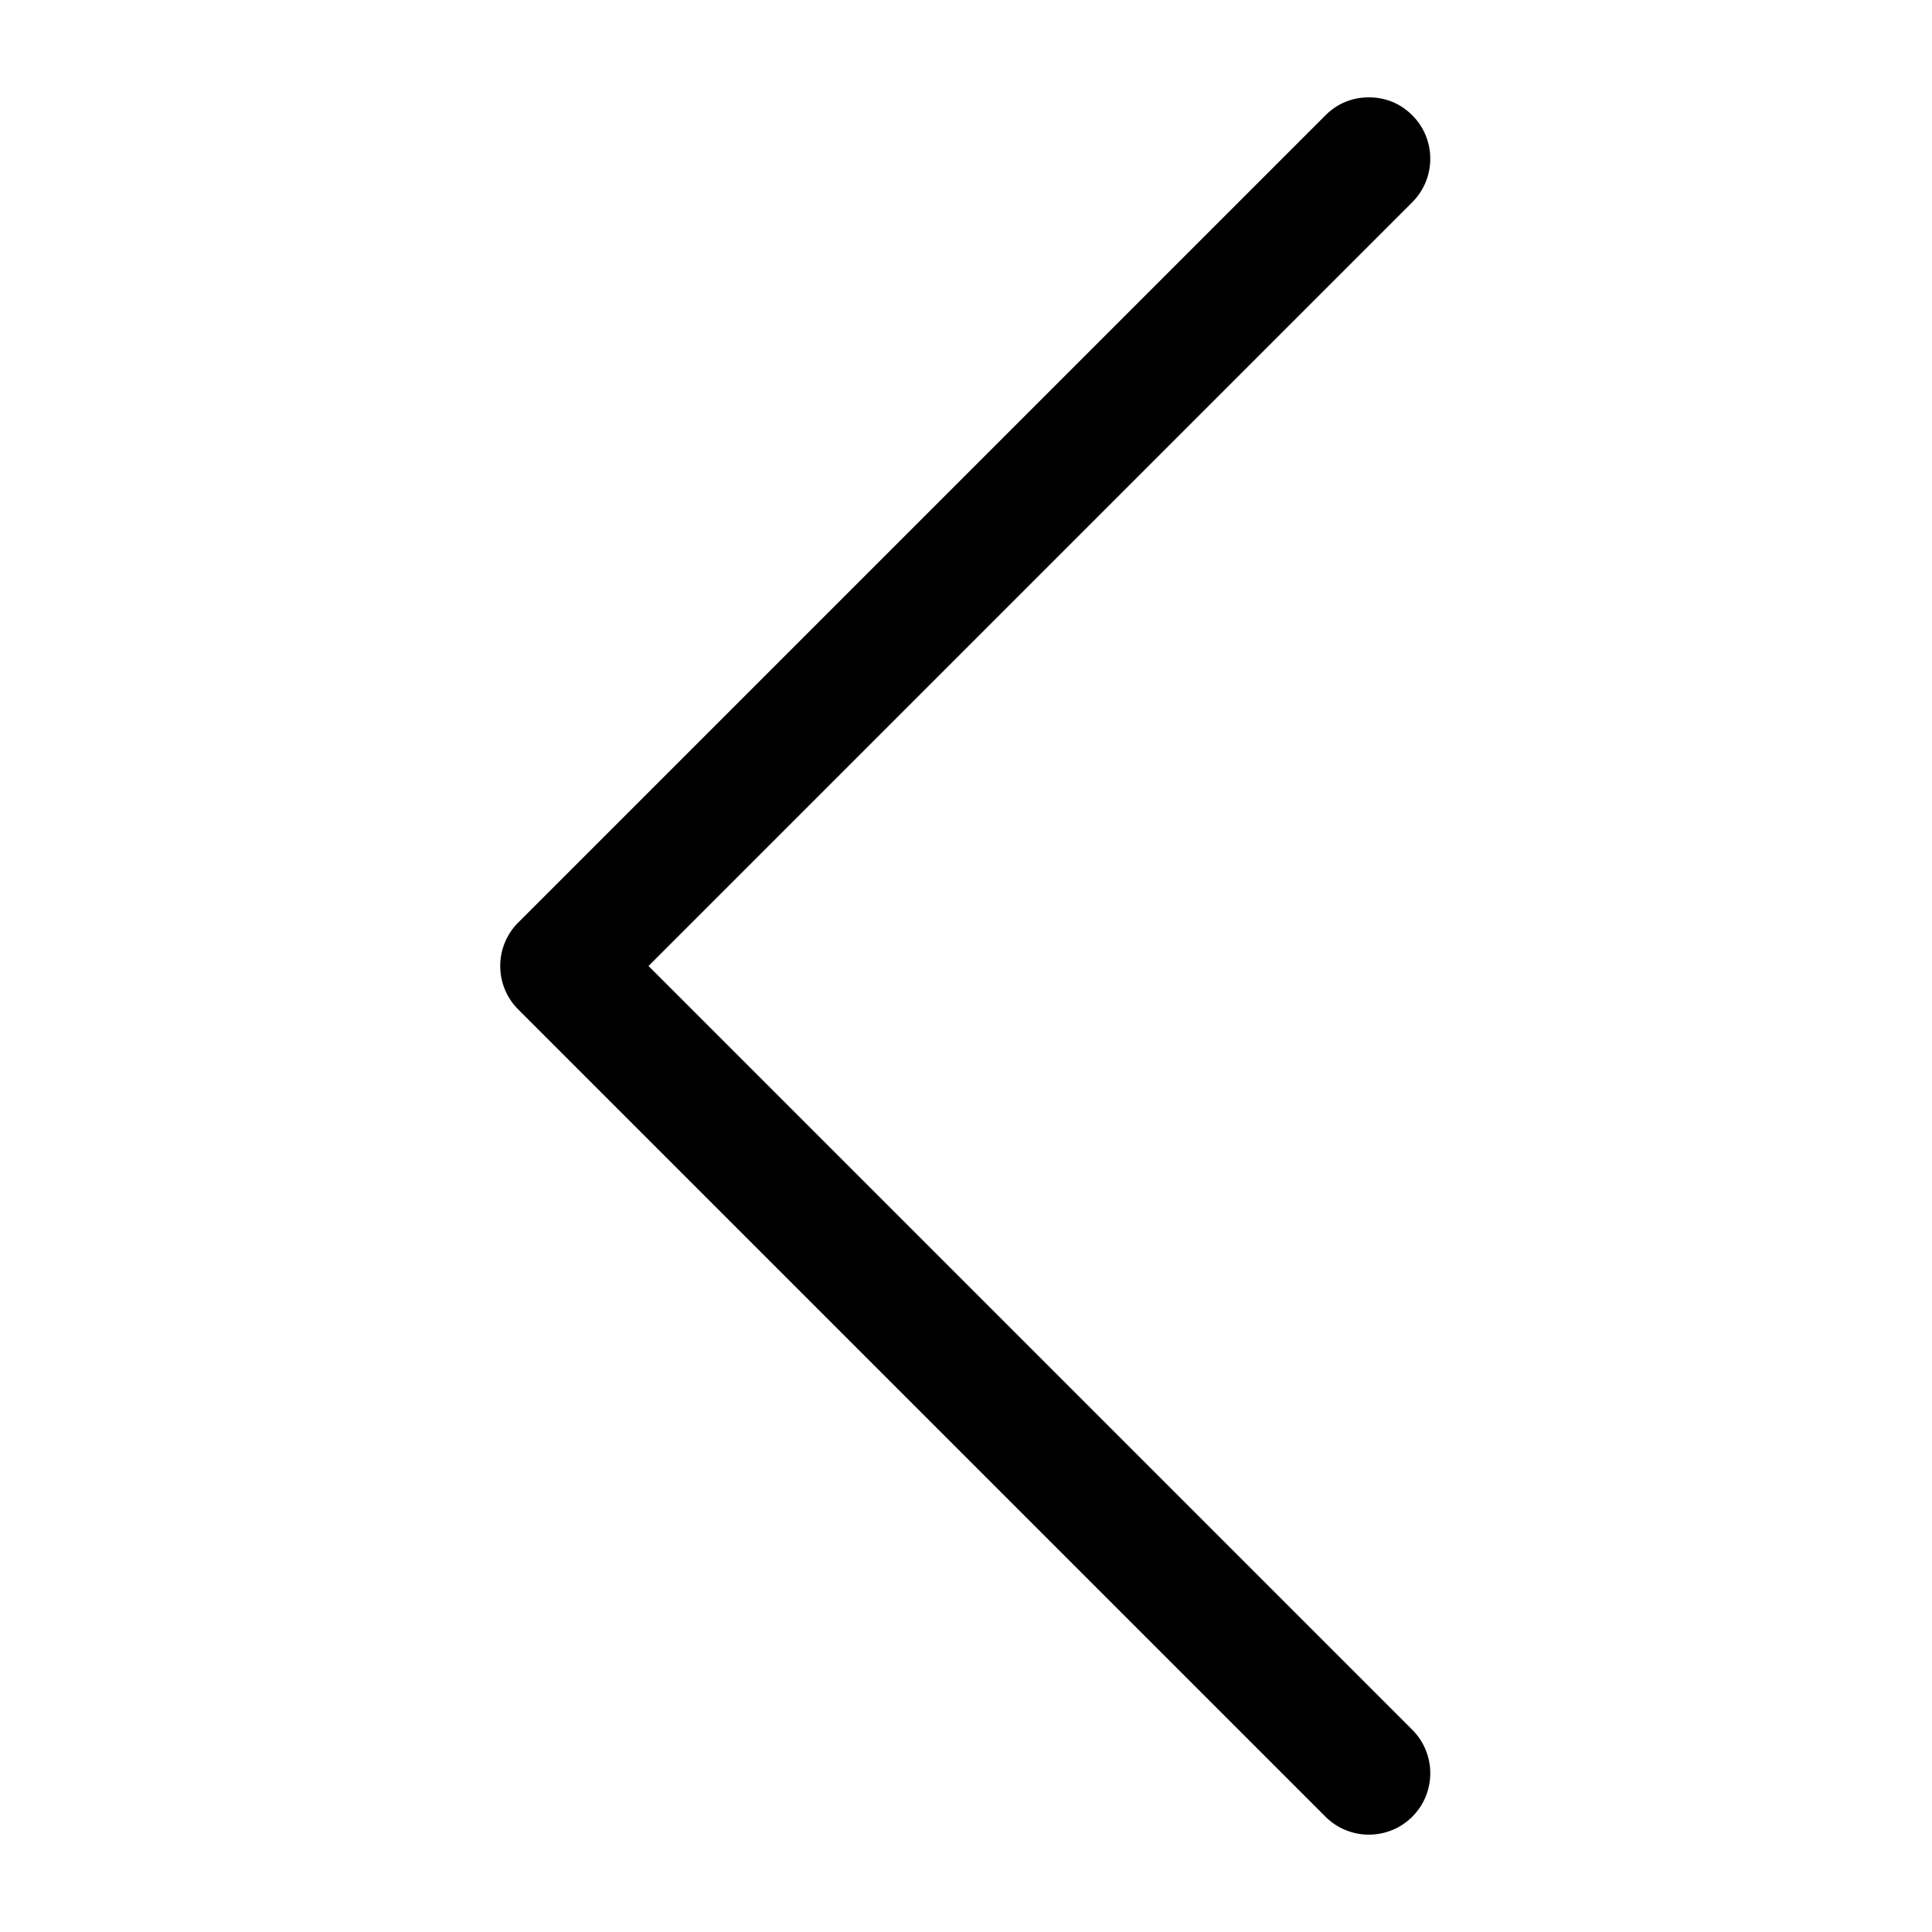
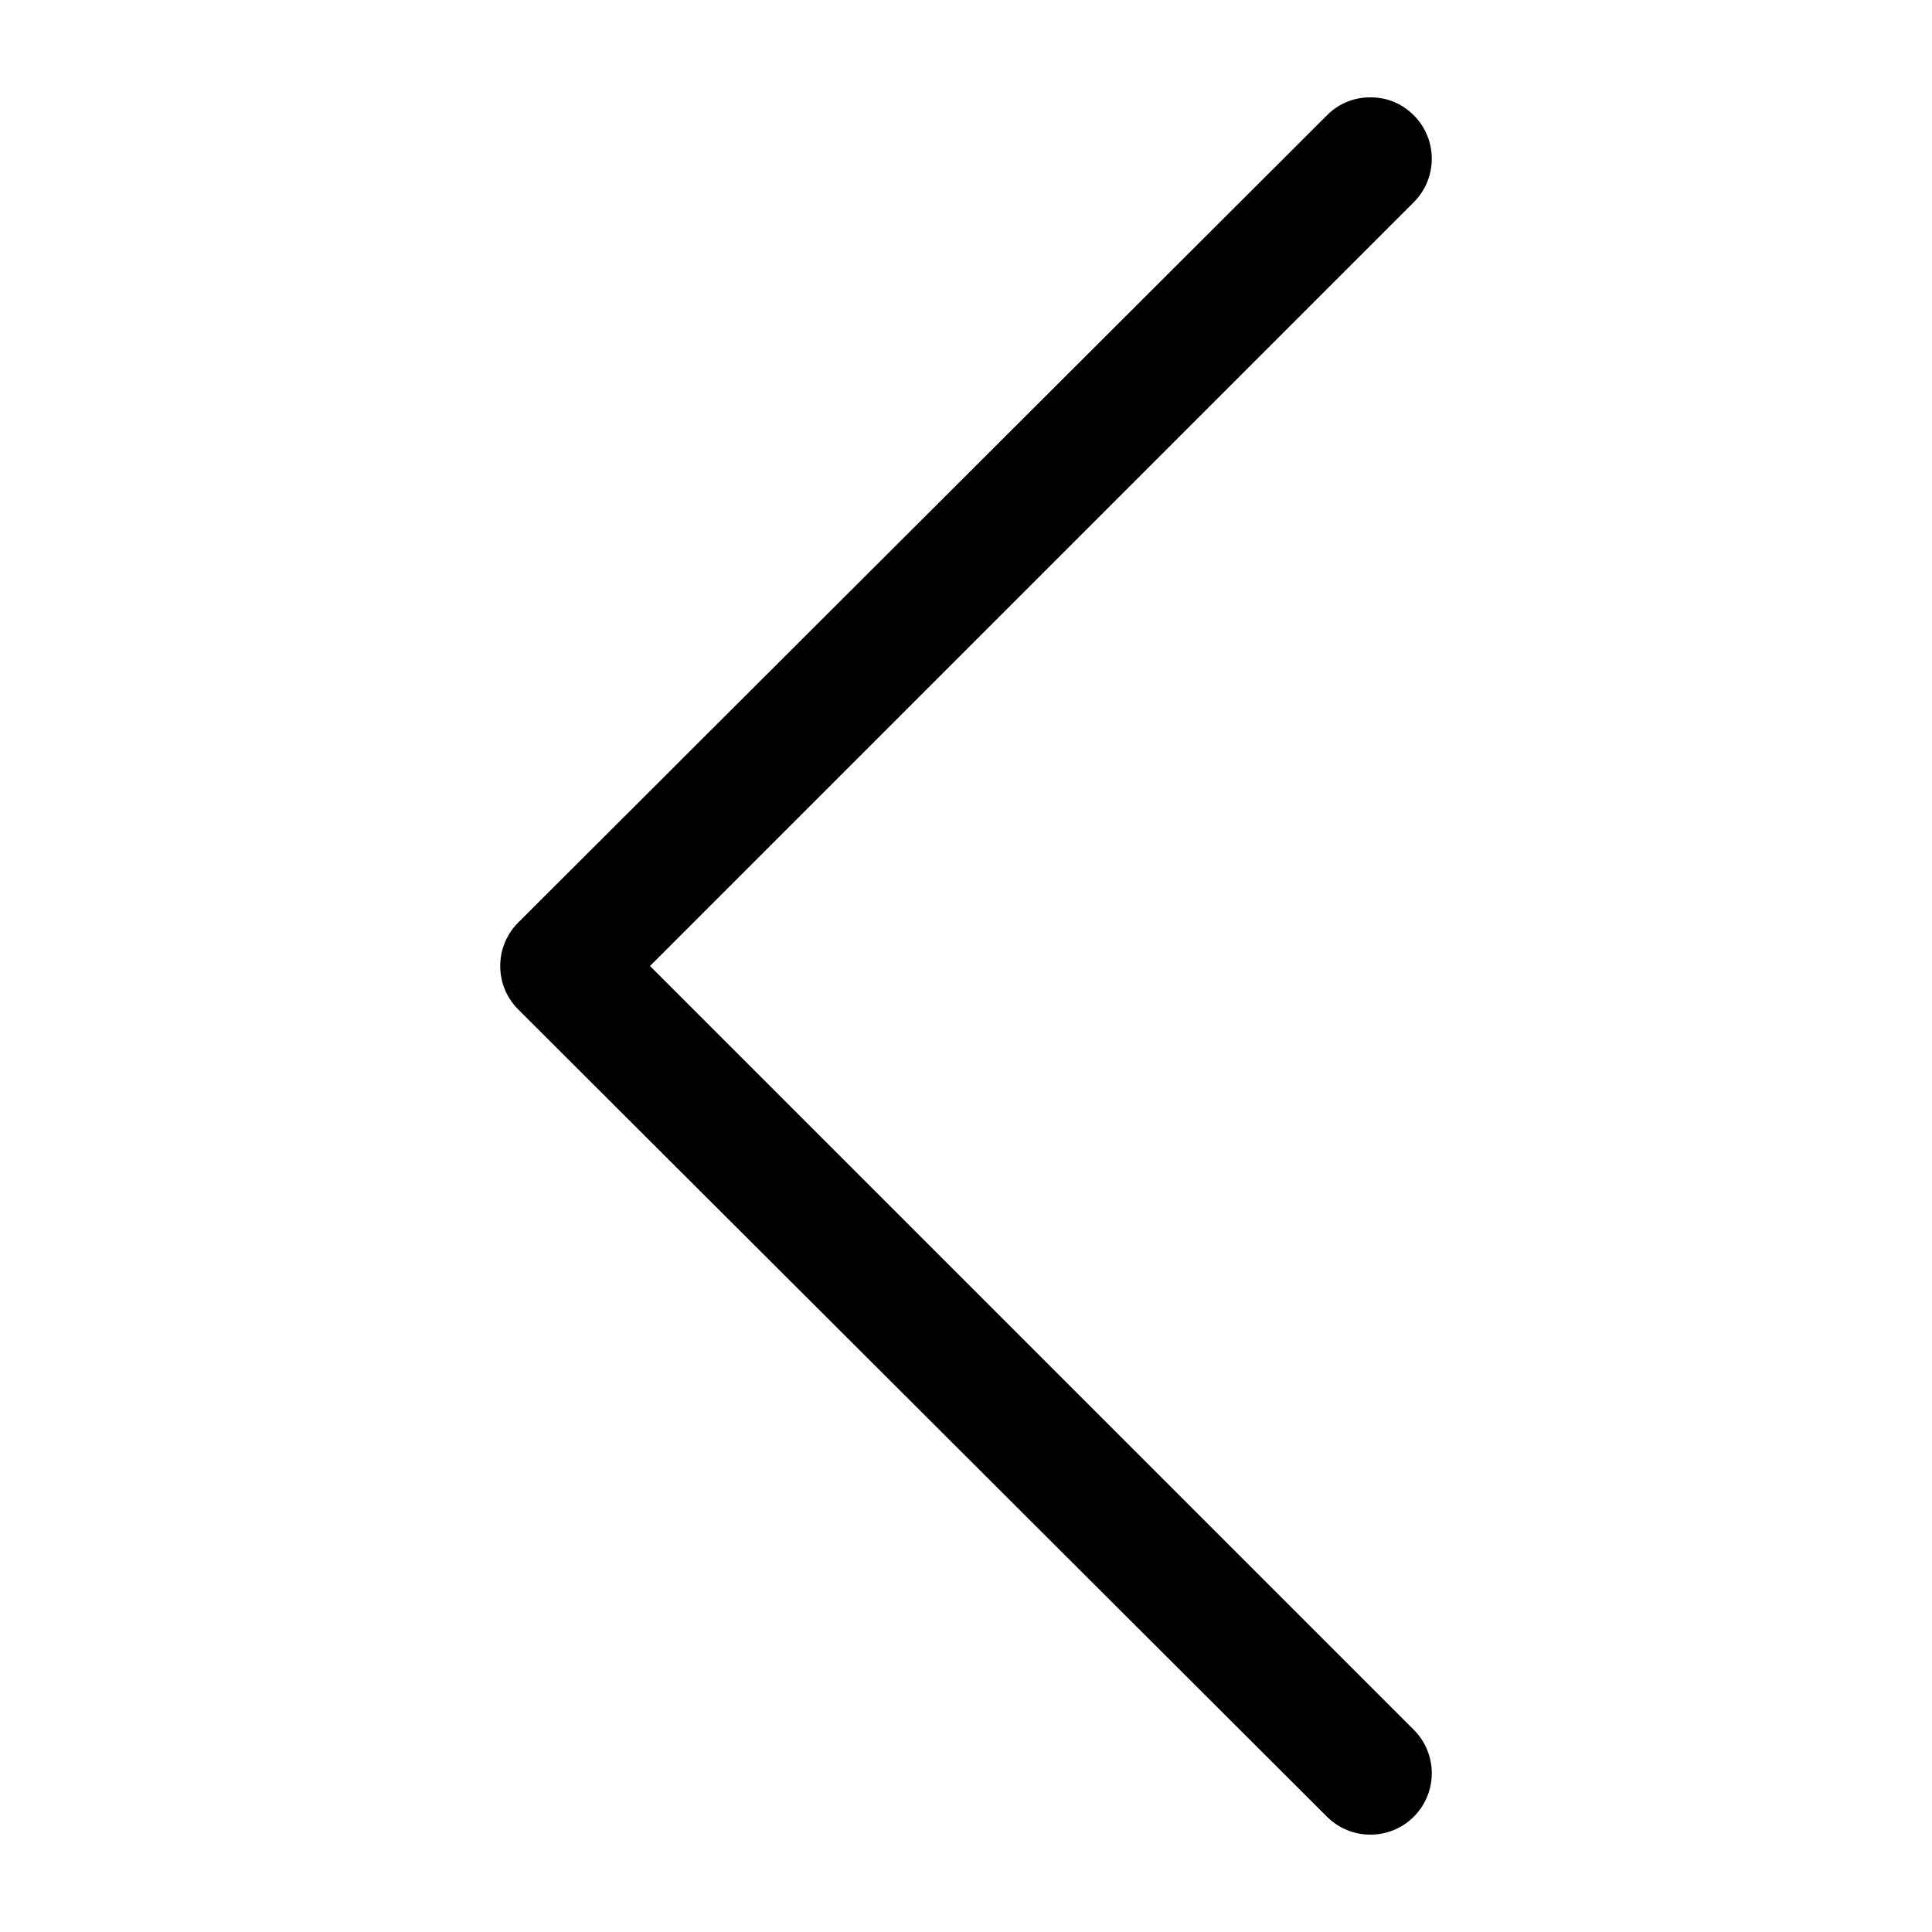
<svg xmlns="http://www.w3.org/2000/svg" version="1.1" id="Слой_1" x="0px" y="0px" viewBox="0 0 129 129" style="enable-background:new 0 0 129 129;" xml:space="preserve">
  <g>
-     <path d="M88.5,7.7c0.8-0.8,1.8-1.2,2.9-1.2s2.1,0.4,2.9,1.2c1.6,1.6,1.6,4.2,0,5.8l-51,51l51,51c1.6,1.6,1.6,4.2,0,5.8   c-1.6,1.6-4.2,1.6-5.8,0L34.6,67.4c-1.6-1.6-1.6-4.2,0-5.8L88.5,7.7z" />
+     <path d="M88.6,7.7c0.8-0.8,1.8-1.2,2.9-1.2c1.1,0,2.1,0.4,2.9,1.2c1.6,1.6,1.6,4.2,0,5.8l-51,51l51,51c1.6,1.6,1.6,4.2,0,5.8   c-1.6,1.6-4.2,1.6-5.8,0L34.6,67.4c-1.6-1.6-1.6-4.2,0-5.8L88.6,7.7z" />
  </g>
</svg>
